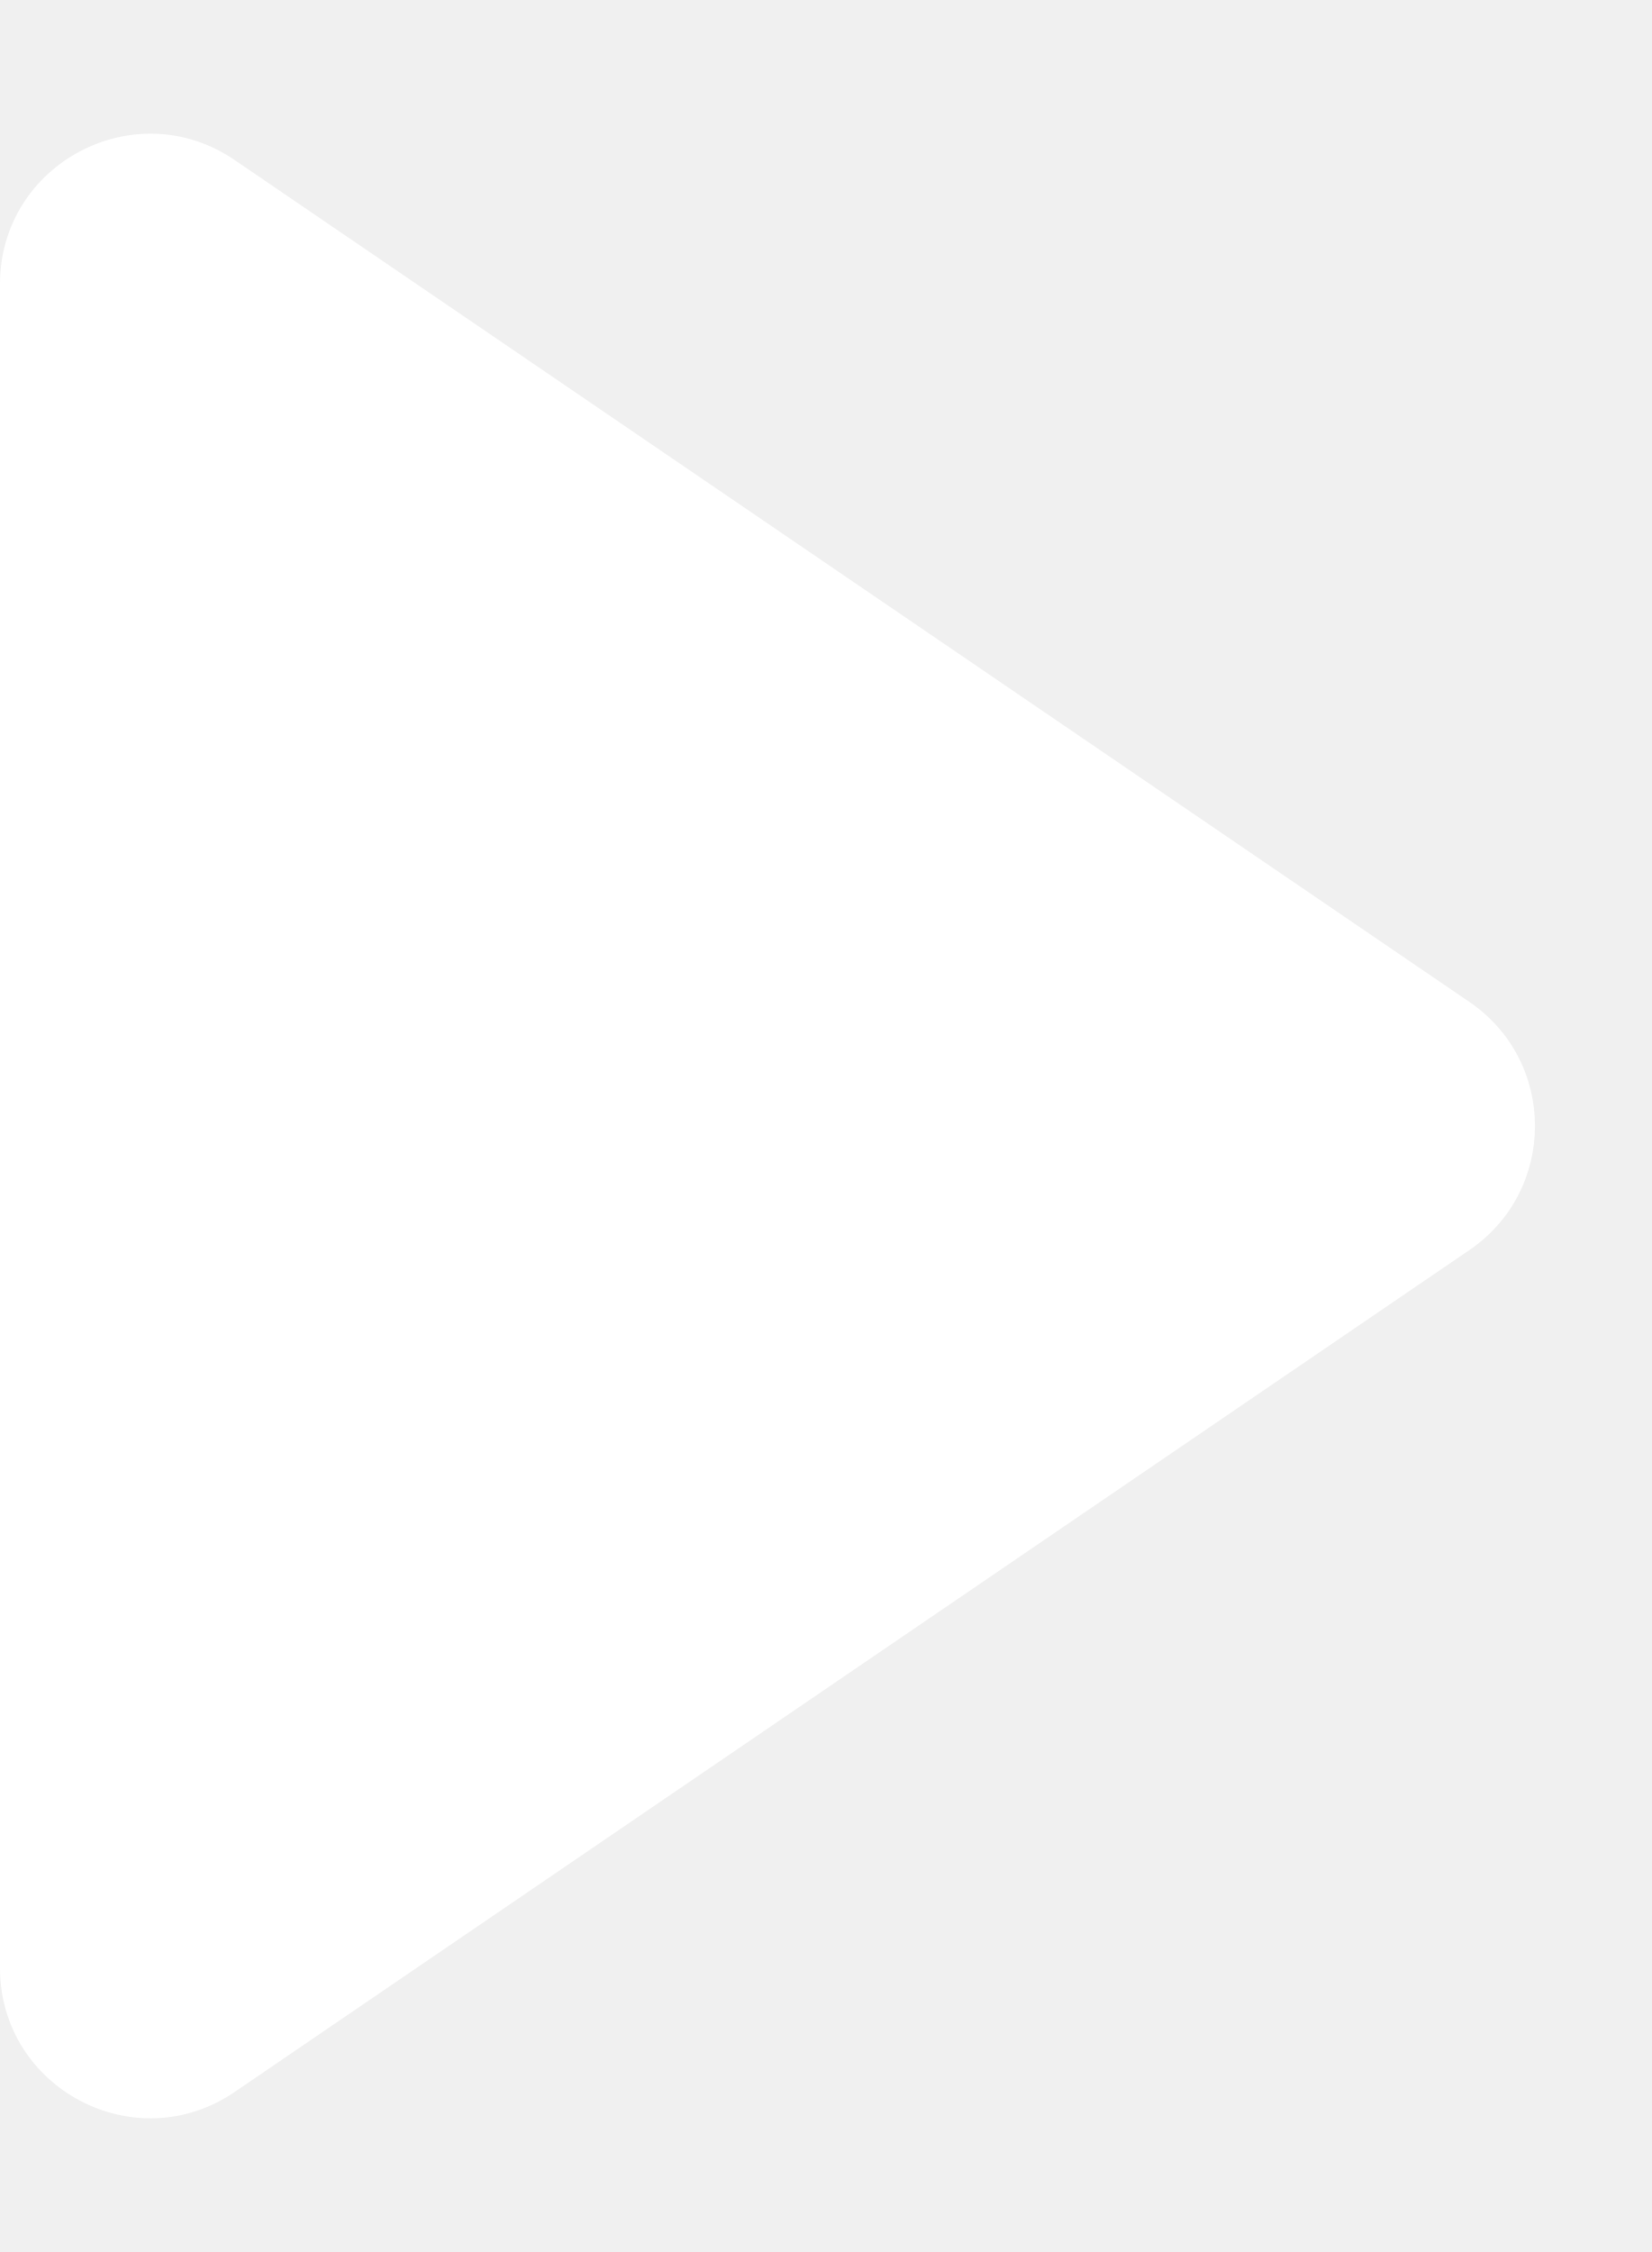
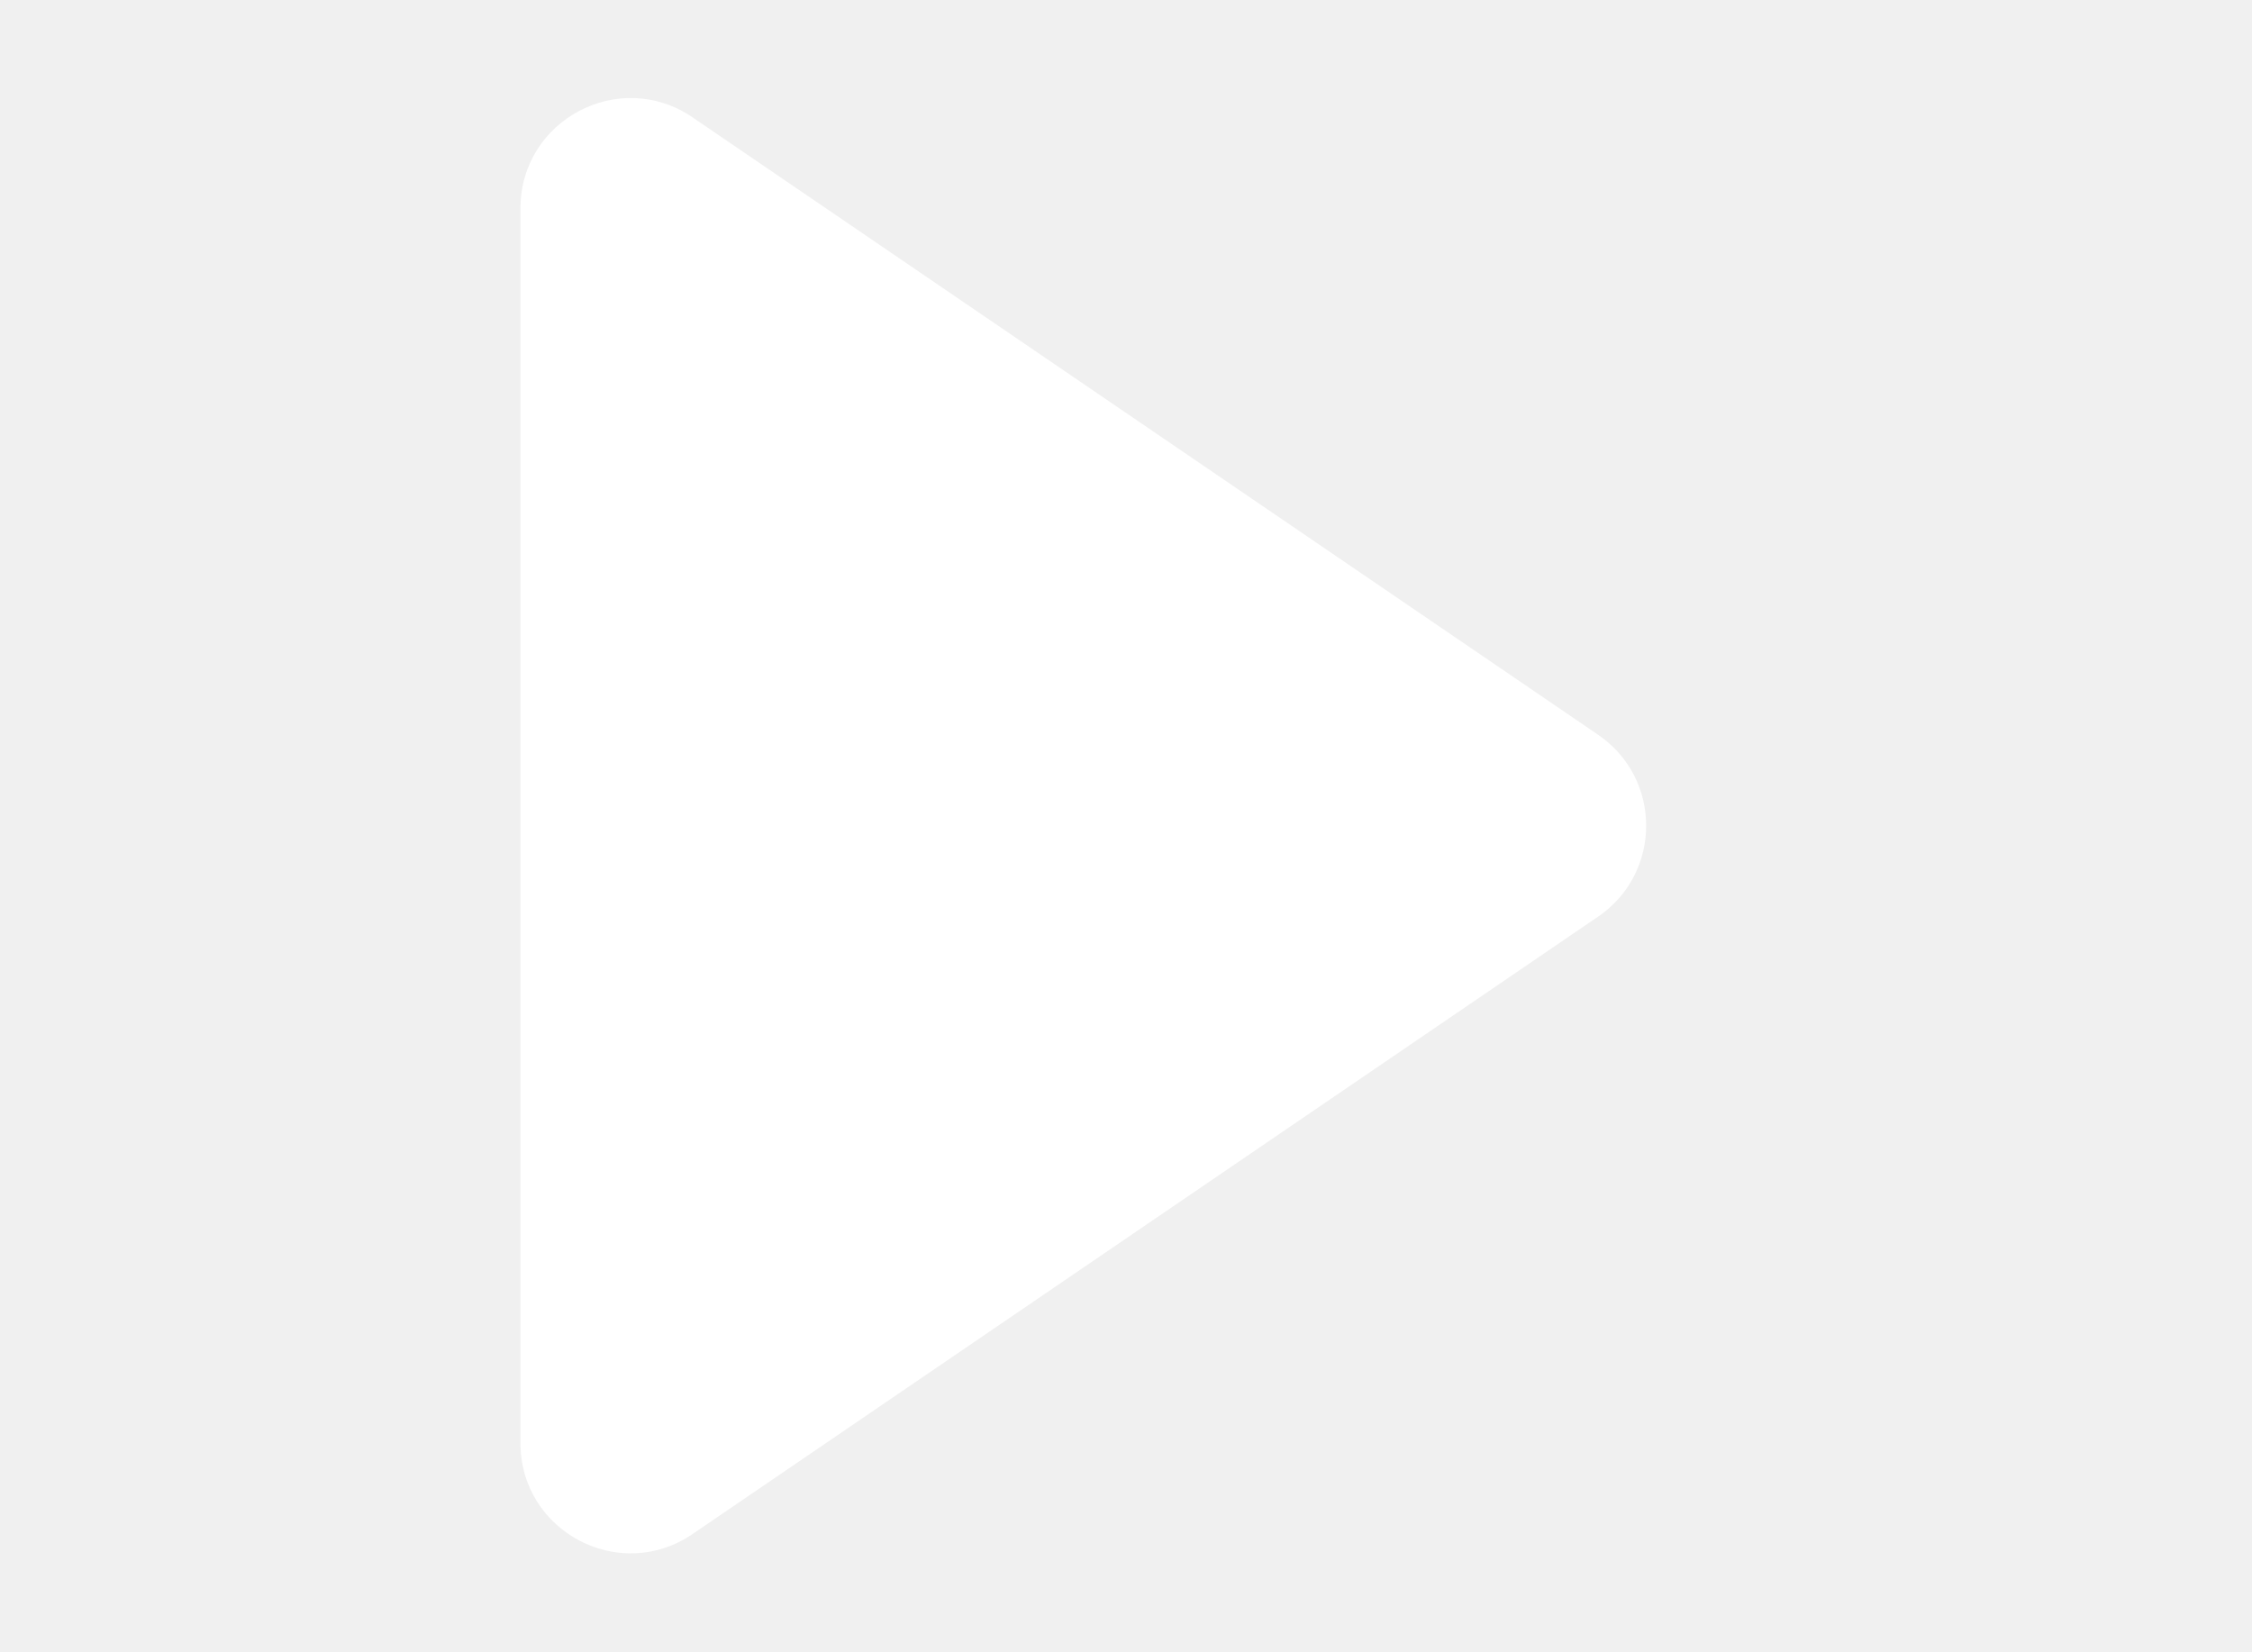
- <svg xmlns="http://www.w3.org/2000/svg" width="11" height="15" viewBox="0 0 11 15" fill="none">
+ <svg xmlns="http://www.w3.org/2000/svg" width="15" height="11" viewBox="0 0 11 15" fill="none">
  <path d="M9.788 8.326L1.563 13.934C0.9 14.387 -4.75894e-08 13.911 -8.2708e-08 13.108L-5.72963e-07 1.892C-6.08081e-07 1.089 0.9 0.613 1.563 1.066L9.788 6.674C10.37 7.071 10.37 7.929 9.788 8.326Z" fill="white" />
</svg>
